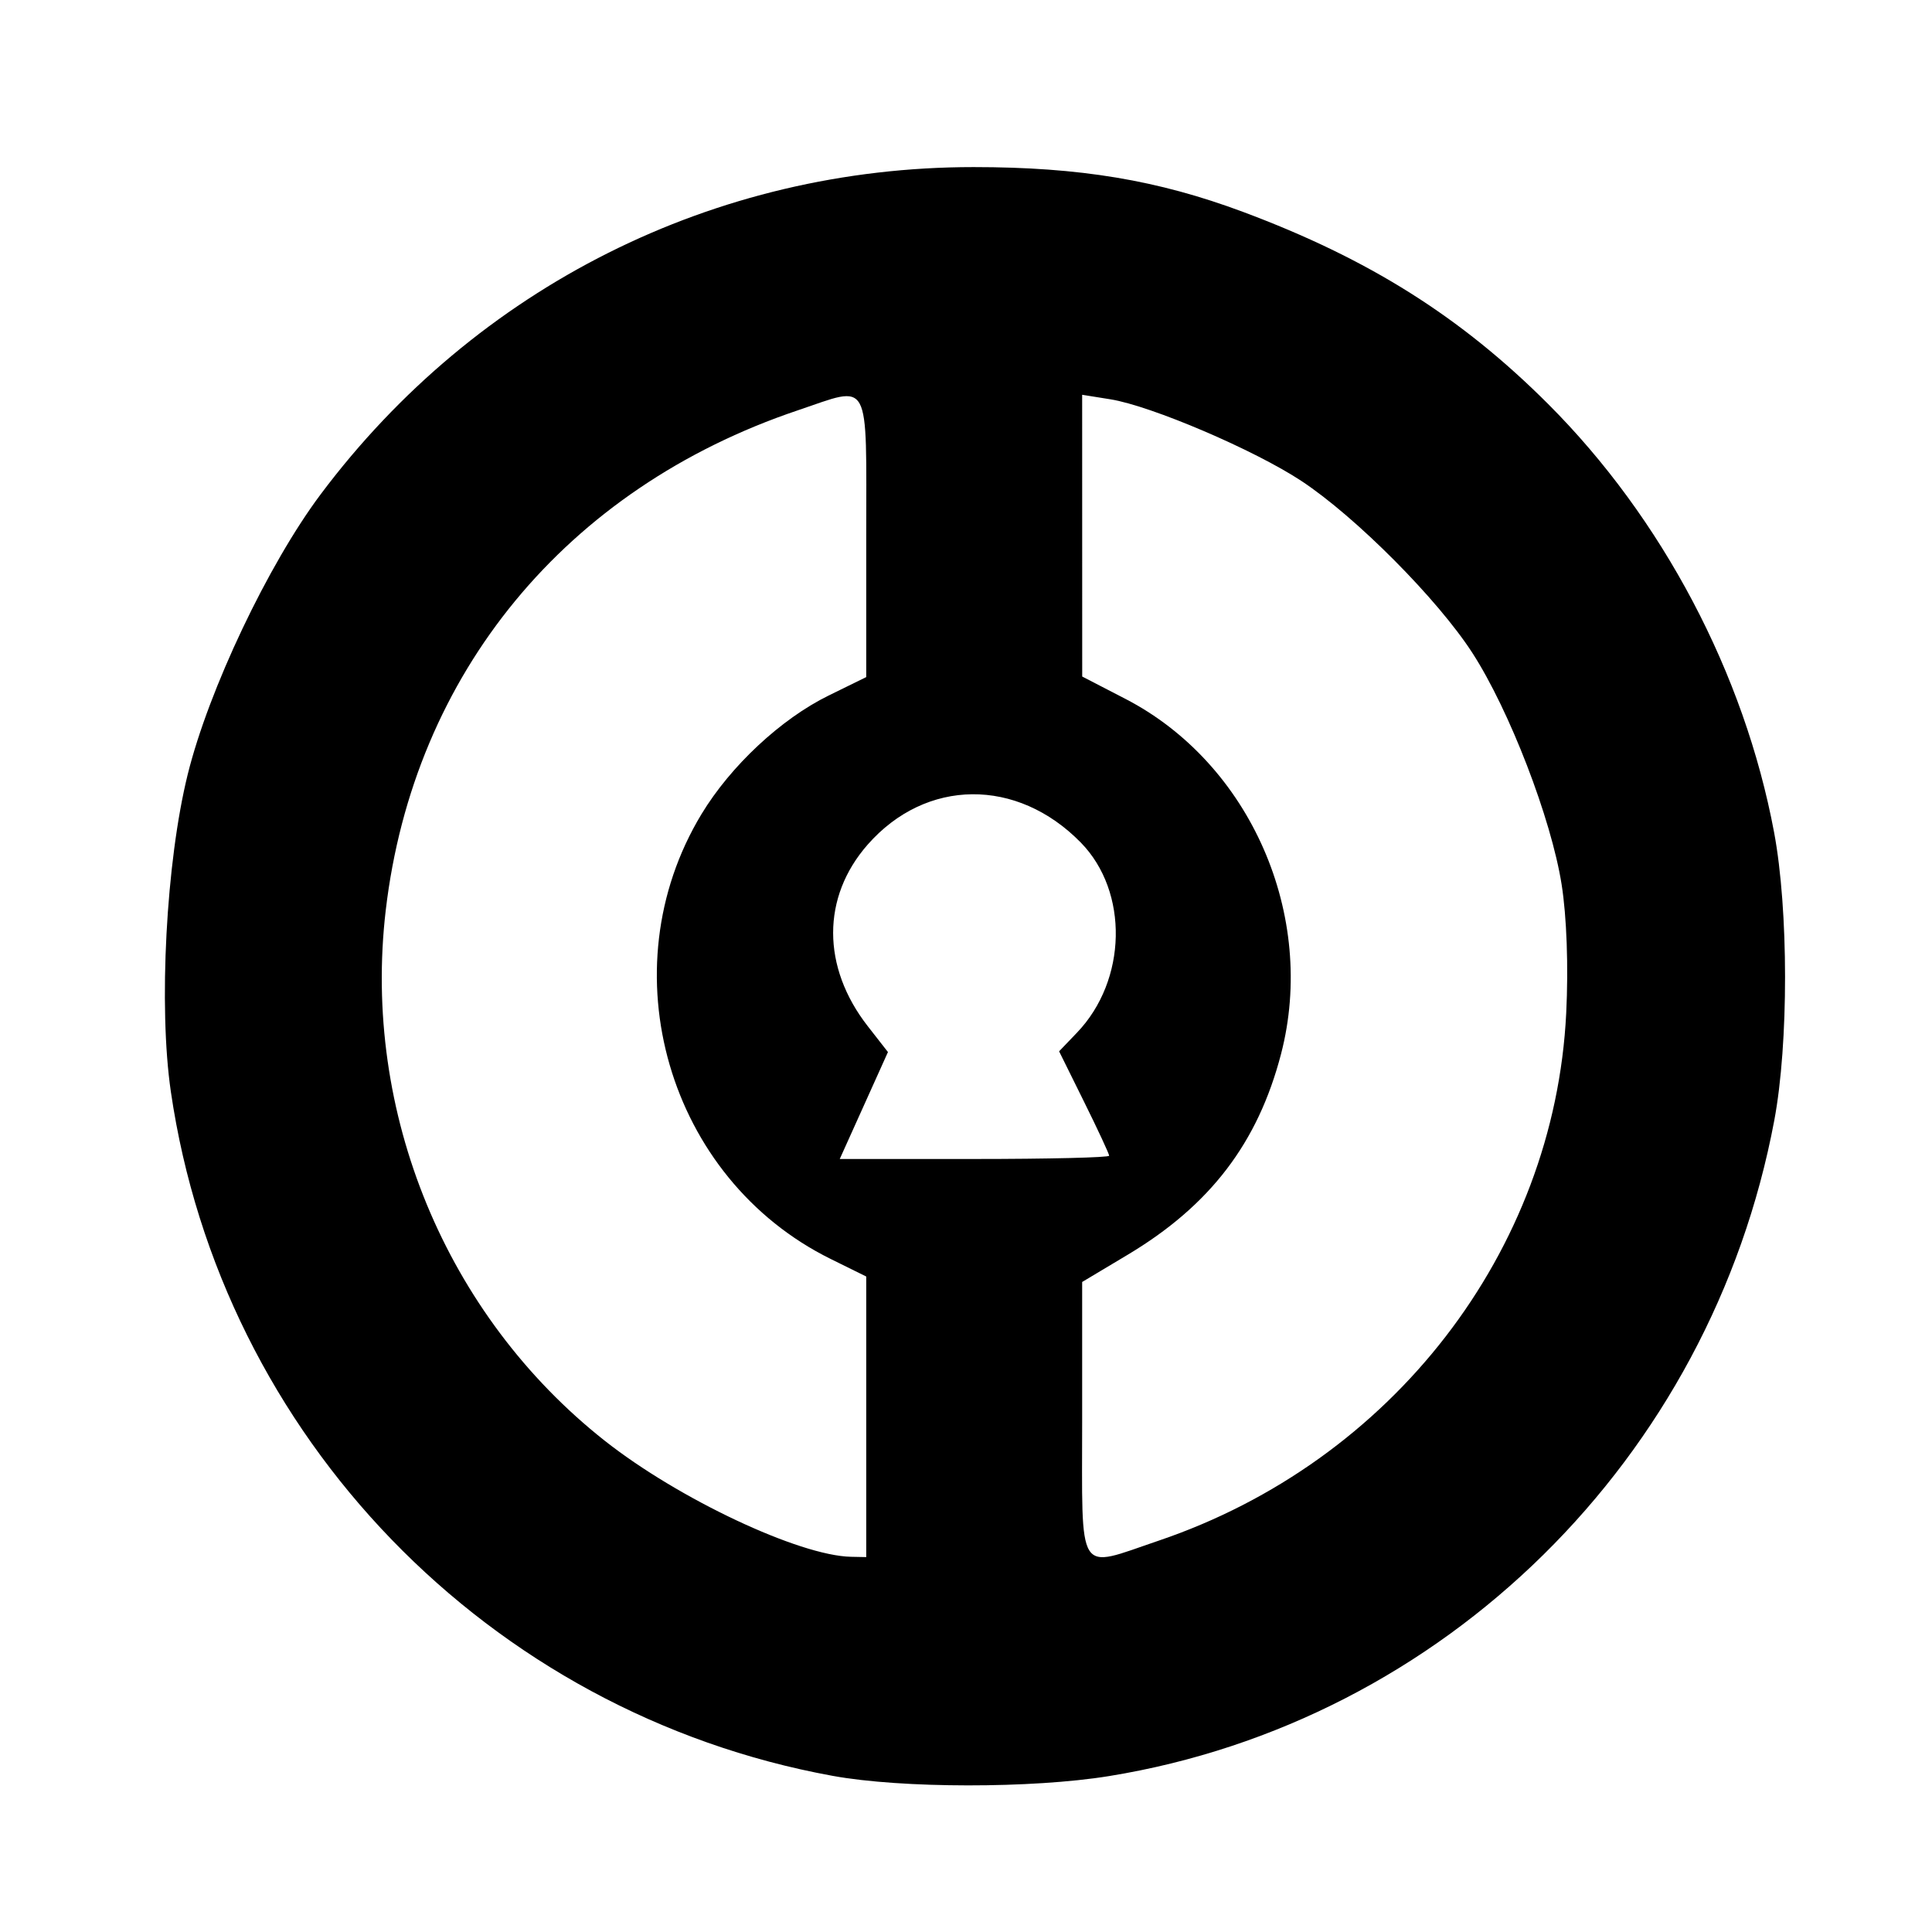
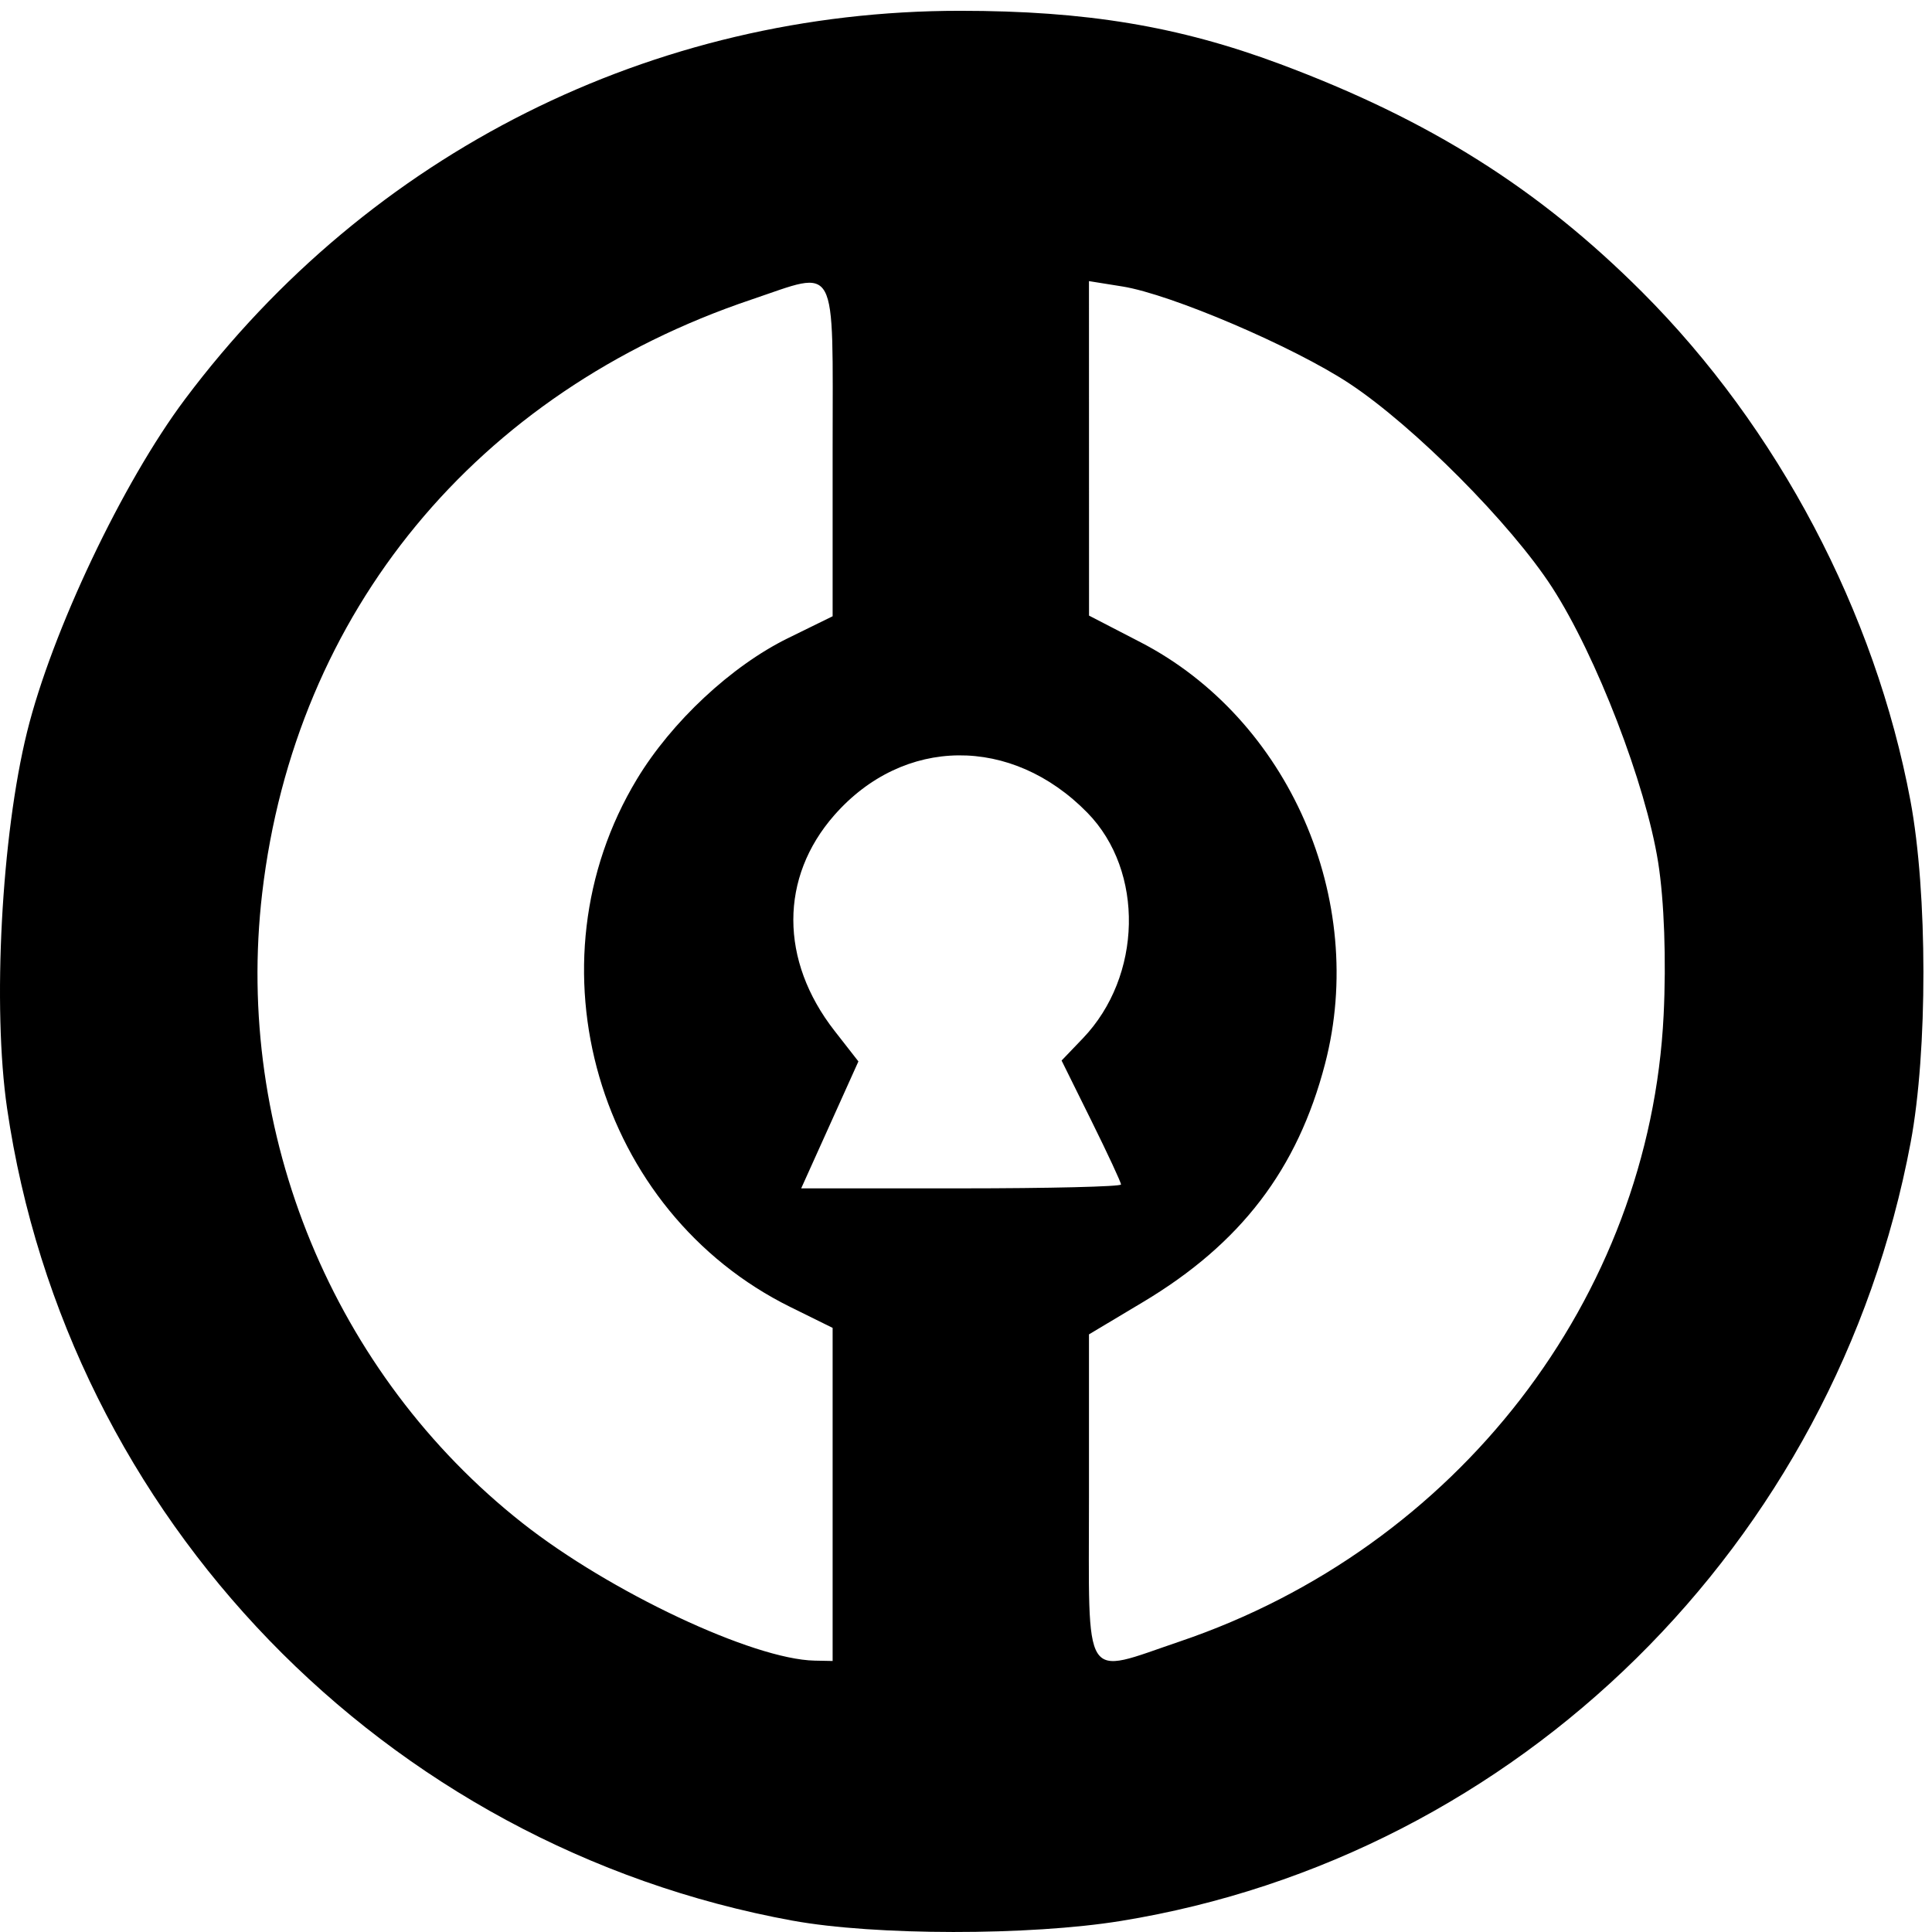
<svg xmlns="http://www.w3.org/2000/svg" width="226.777" height="226.777" viewBox="0 0 226.777 226.777">
-   <path d="M97.738 208.45c-40.377-7.362-71.761-39.806-77.683-80.307-1.462-10-.56-26.99 1.98-37.248 2.458-9.933 9.444-24.65 15.602-32.869 18.266-24.383 46.257-38.413 76.638-38.413 12.457 0 21.627 1.525 31.644 5.264 14.768 5.513 25.57 12.316 35.8 22.545 13.414 13.414 23.032 31.646 26.523 50.277 1.706 9.106 1.717 24.786.023 33.808-7.458 39.716-38.788 70.595-78.095 76.97-9.037 1.465-24.314 1.452-32.432-.028zm3.94-42.147v-16.467l-4.158-2.052c-19.125-9.436-26.244-33.907-15.188-52.208 3.429-5.675 9.342-11.192 14.938-13.937l4.408-2.162V63.009c0-18.936.635-17.765-8.044-14.841-27.19 9.16-45.096 30.887-48.356 58.675-2.785 23.738 7.048 47.549 25.718 62.28 8.636 6.813 22.814 13.491 28.9 13.612l1.782.036zm34.314 14.543c27.415-9.284 46.47-33.944 47.849-61.923.27-5.477.06-11.324-.54-15.114-1.23-7.746-6.117-20.424-10.474-27.17-4.073-6.304-13.666-15.954-20.063-20.18-5.505-3.637-17.639-8.824-22.437-9.591l-3.304-.529.003 16.536.003 16.536 5.08 2.627c14.66 7.58 22.485 25.452 18.255 41.691-2.717 10.431-8.323 17.769-17.994 23.552l-5.347 3.197v16.147c0 18.708-.753 17.513 8.97 14.221zm-5.8-45.188c0-.21-1.322-3.054-2.938-6.318l-2.937-5.936 2.103-2.196c5.883-6.141 6.094-16.53.453-22.3-7.49-7.66-18.184-7.56-25.028.235-5.409 6.16-5.402 14.37.017 21.316l2.365 3.031-2.828 6.276-2.829 6.275h15.81c8.697 0 15.811-.172 15.811-.383z" stroke-width=".792" />
+   <path d="M93.056 225.45C45.12 216.71 7.863 178.194.833 130.112c-1.736-11.871-.665-32.042 2.35-44.22C6.101 74.1 14.395 56.63 21.705 46.872 43.39 17.924 76.62 1.268 112.688 1.268c14.788 0 25.675 1.81 37.567 6.249 17.532 6.545 30.356 14.621 42.5 26.765 15.925 15.924 27.343 37.569 31.488 59.687 2.025 10.81 2.038 29.425.027 40.136-8.854 47.15-46.048 83.808-92.712 91.376-10.729 1.74-28.865 1.724-38.502-.033zm4.677-50.035v-19.55l-4.936-2.436c-22.705-11.202-31.156-40.253-18.031-61.98 4.07-6.737 11.09-13.286 17.734-16.545l5.233-2.567v-19.55c0-22.48.754-21.09-9.55-17.619-32.279 10.875-53.536 36.668-57.406 69.657-3.307 28.182 8.367 56.45 30.531 73.938 10.253 8.088 27.084 16.016 34.31 16.16l2.115.042zm40.737 17.265c32.546-11.022 55.167-40.298 56.805-73.513.32-6.503.07-13.444-.641-17.943-1.46-9.196-7.262-24.247-12.435-32.256-4.835-7.484-16.224-18.94-23.818-23.957-6.536-4.318-20.94-10.476-26.637-11.386l-3.922-.628.004 19.631.004 19.631 6.03 3.119c17.405 8.998 26.694 30.216 21.673 49.494-3.226 12.383-9.881 21.095-21.362 27.96l-6.348 3.796v19.169c0 22.21-.894 20.79 10.649 16.883zm-6.886-53.646c0-.25-1.57-3.626-3.488-7.5l-3.487-7.048 2.497-2.607c6.984-7.29 7.235-19.624.538-26.474-8.892-9.093-21.588-8.975-29.713.28-6.421 7.312-6.413 17.059.02 25.305l2.808 3.598-3.357 7.451-3.359 7.45h18.77c10.324 0 18.77-.205 18.77-.455z" stroke-width=".94" />
</svg>
